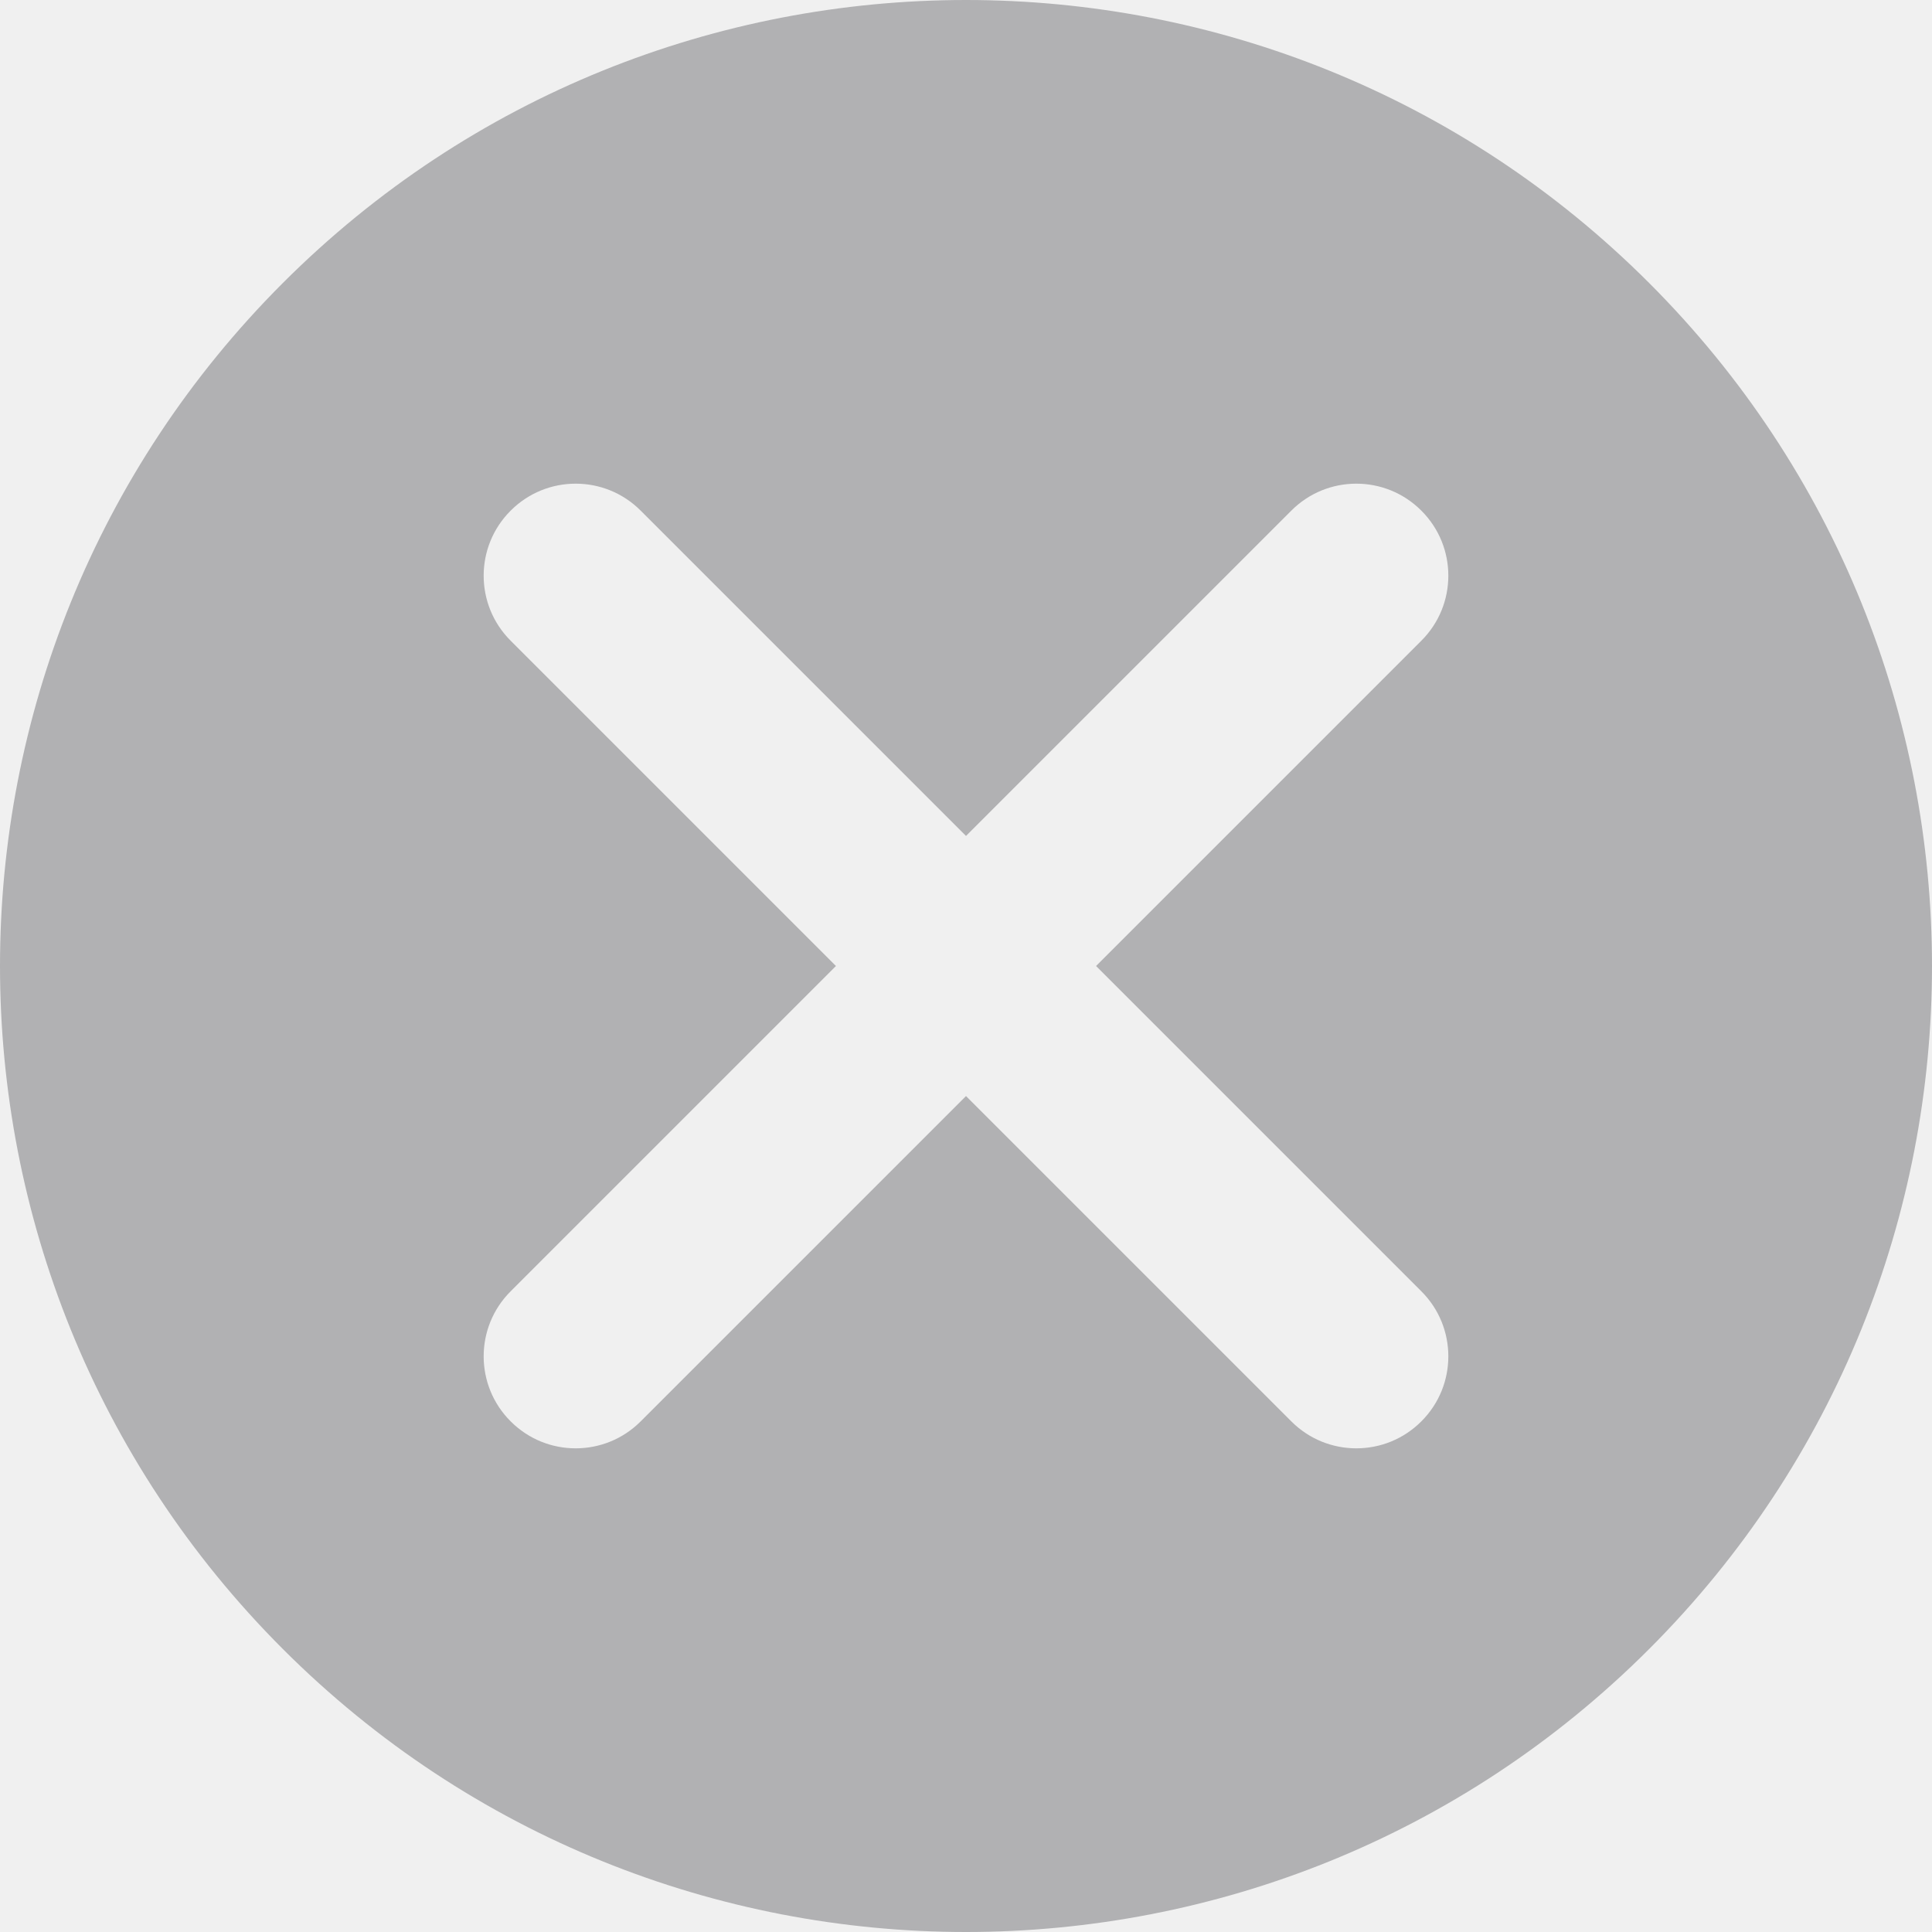
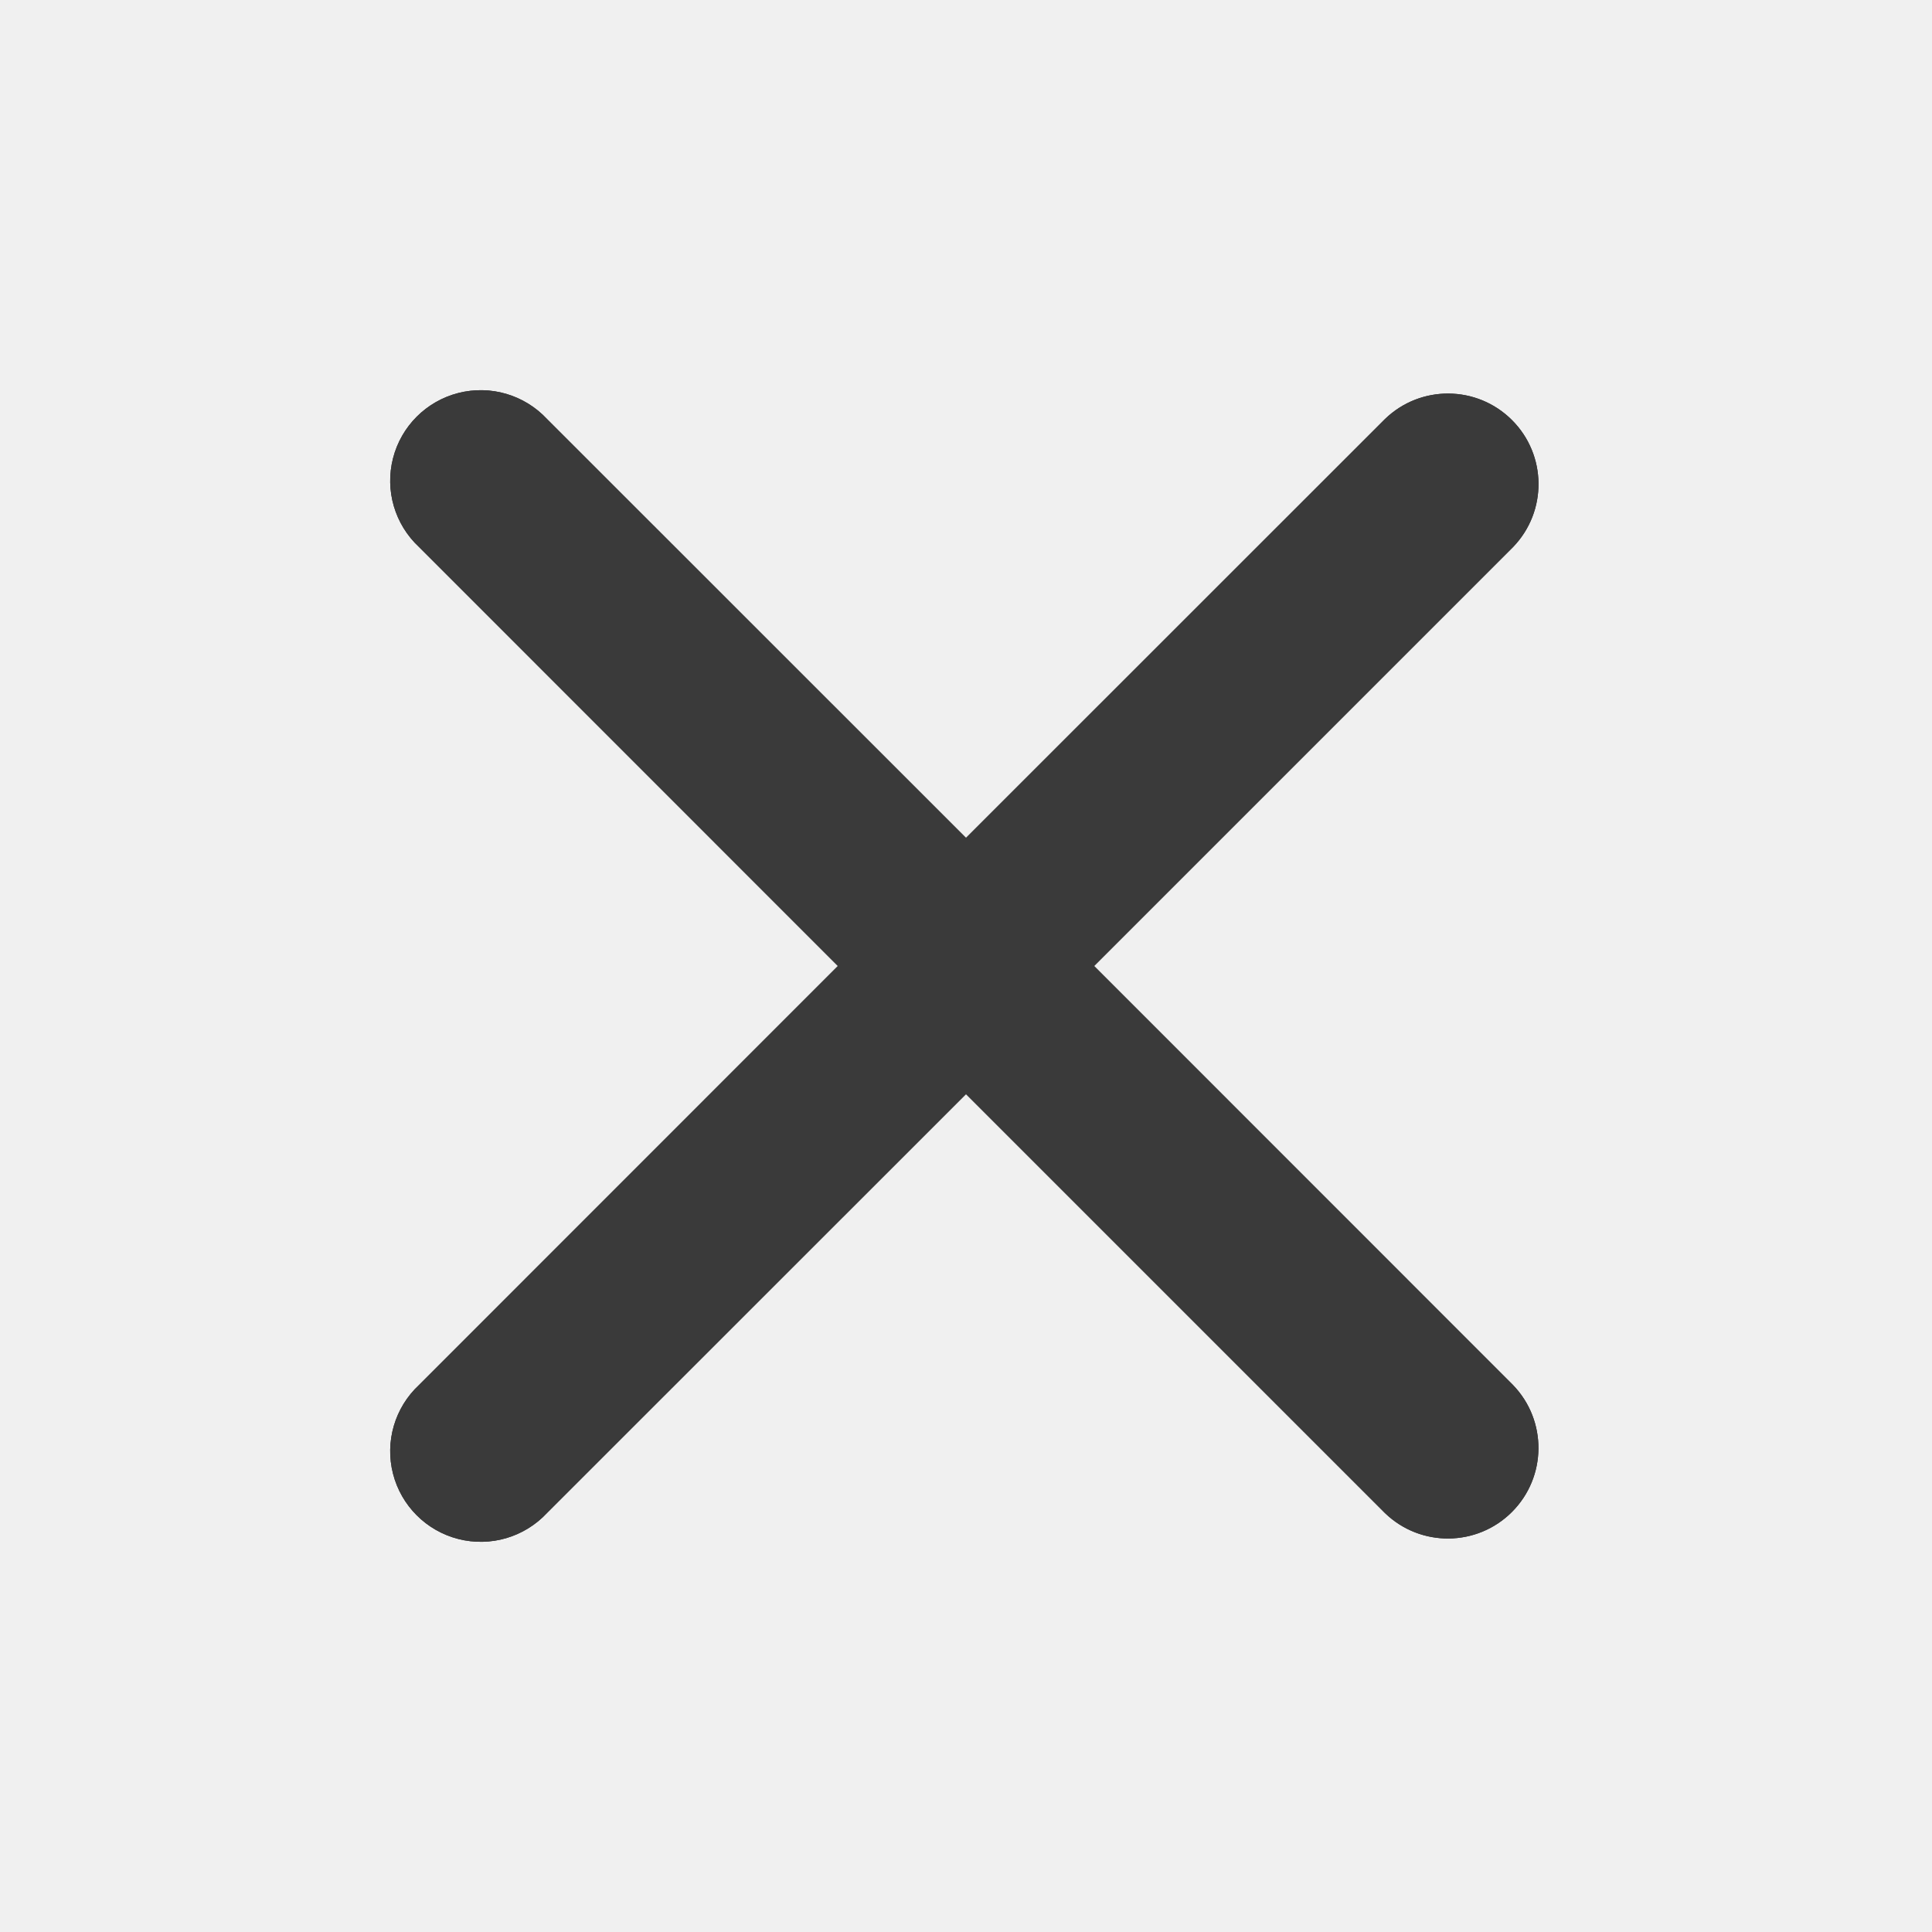
- <svg xmlns="http://www.w3.org/2000/svg" width="16" height="16" viewBox="0 0 16 16">
-   <path fill="#B1B1B3" fill-rule="evenodd" d="M2.343,13.657 C-0.781,10.533 -0.781,5.467 2.343,2.343 C5.467,-0.781 10.533,-0.781 13.657,2.343 C16.781,5.467 16.781,10.533 13.657,13.657 C10.533,16.781 5.467,16.781 2.343,13.657 Z M11.771,10.694 L9.077,8 L11.771,5.306 C12.069,5.009 12.069,4.526 11.771,4.229 C11.474,3.931 10.991,3.931 10.694,4.229 L8,6.923 L5.306,4.229 C5.009,3.931 4.526,3.931 4.229,4.229 C3.931,4.526 3.931,5.009 4.229,5.306 L6.923,8 L4.229,10.694 C3.931,10.991 3.931,11.474 4.229,11.771 C4.526,12.069 5.009,12.069 5.306,11.771 L8,9.077 L10.694,11.771 C10.991,12.069 11.474,12.069 11.771,11.771 C12.069,11.474 12.069,10.991 11.771,10.694 Z" />
+ <svg xmlns="http://www.w3.org/2000/svg" xmlns:xlink="http://www.w3.org/1999/xlink" width="16" height="16" viewBox="0 0 16 16">
+   <defs>
+     <path id="a" d="M9.061 8l3.47-3.47a.75.75 0 0 0-1.061-1.06L8 6.939 4.53 3.47a.75.75 0 1 0-1.06 1.06L6.939 8 3.47 11.47a.75.75 0 1 0 1.06 1.06L8 9.061l3.47 3.47a.75.75 0 0 0 1.06-1.061L9.061 8z" />
+   </defs>
+   <g fill="none" fill-rule="evenodd" opacity=".8">
+     <path d="M0 0h16v16H0z" />
+     <mask id="b" fill="#fff">
+       <use xlink:href="#a" />
+     </mask>
+     <use fill="#000" fill-rule="nonzero" xlink:href="#a" />
+     <g fill="#0C0C0D" mask="url(#b)">
+       <path d="M0 0h16v16H0z" />
+     </g>
+   </g>
</svg>
